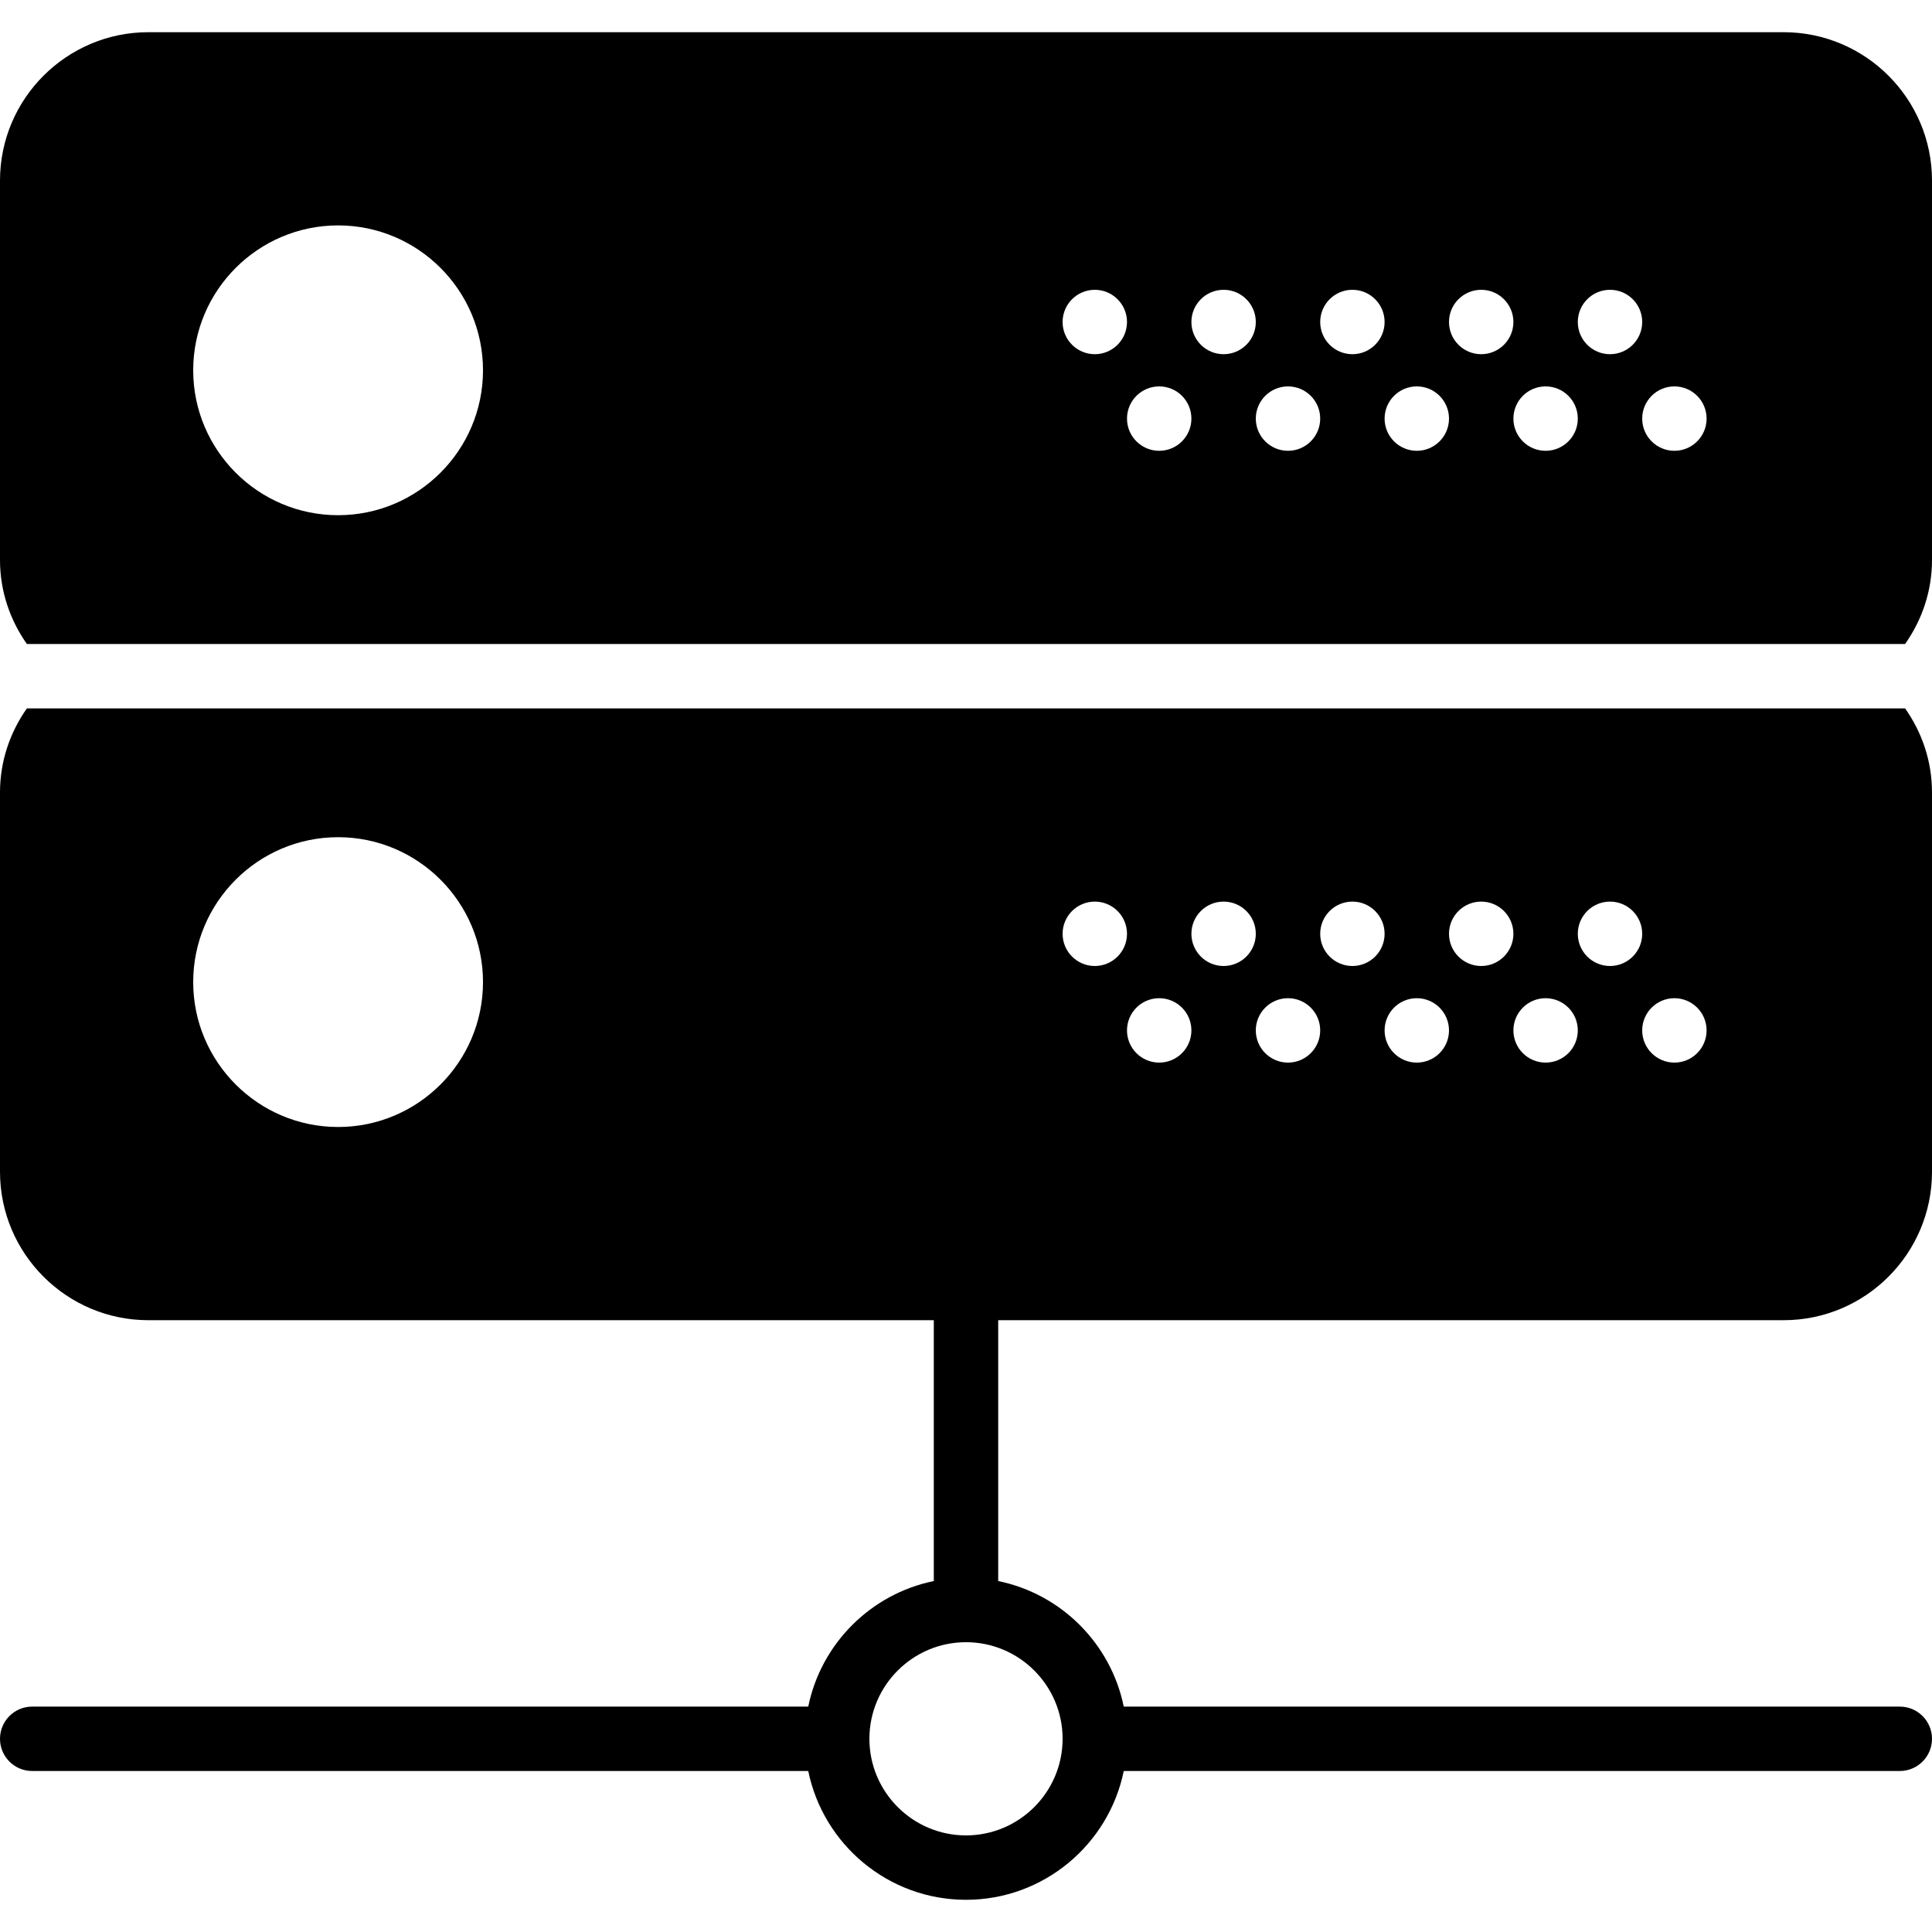
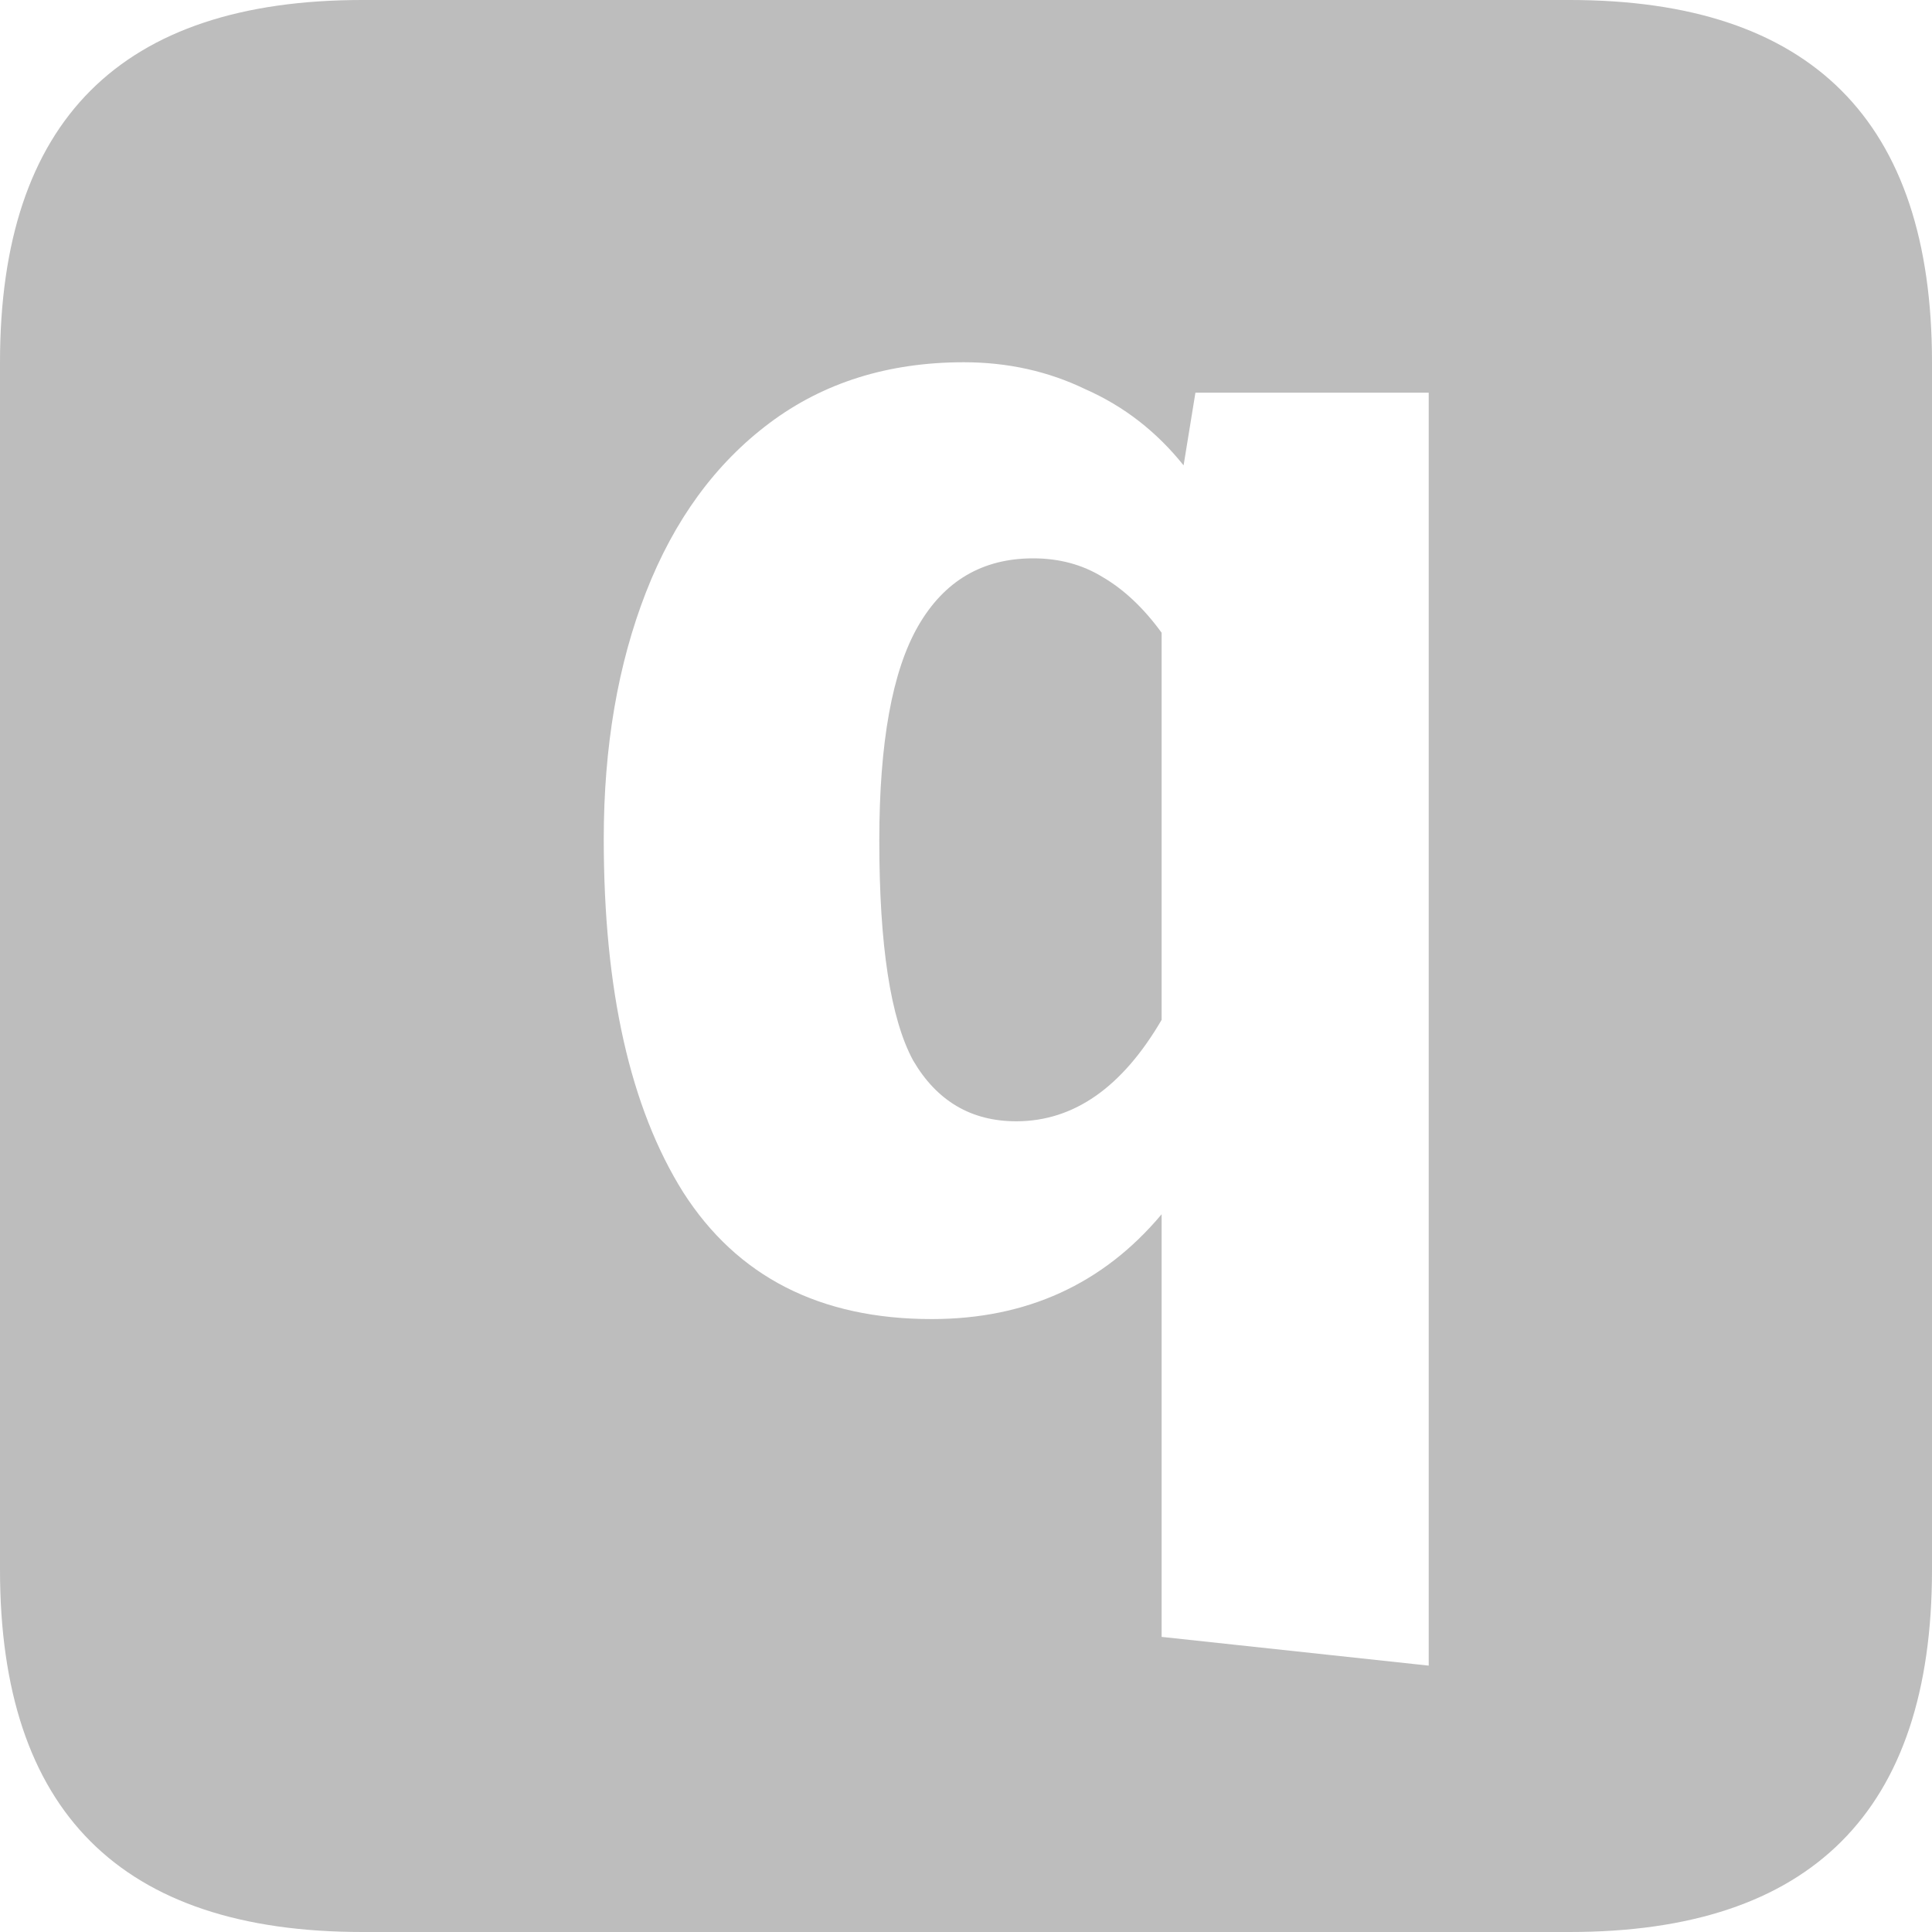
- <svg xmlns="http://www.w3.org/2000/svg" version="1.1" id="Capa_1" x="0px" y="0px" viewBox="0 0 60 60" style="enable-background:new 0 0 60 60;" xml:space="preserve">
-   <g>
-     <path d="M0.835,22C0.314,22.74,0,23.635,0,24.608v11.783C0,38.933,2.067,41,4.608,41H29v8.101C27.044,49.5,25.5,51.044,25.101,53H1   c-0.552,0-1,0.447-1,1s0.448,1,1,1h24.101c0.465,2.279,2.484,4,4.899,4s4.434-1.721,4.899-4H59c0.552,0,1-0.447,1-1s-0.448-1-1-1   H34.899C34.5,51.044,32.956,49.5,31,49.101V41h24.392C57.933,41,60,38.933,60,36.392V24.608c0-0.974-0.314-1.868-0.835-2.608H0.835   z M10.5,35C8.019,35,6,32.981,6,30.5S8.019,26,10.5,26s4.5,2.019,4.5,4.5S12.981,35,10.5,35z M33,54c0,1.654-1.346,3-3,3   s-3-1.346-3-3s1.346-3,3-3S33,52.346,33,54z M34,30c-0.552,0-1-0.448-1-1s0.448-1,1-1s1,0.448,1,1S34.552,30,34,30z M36,33   c-0.552,0-1-0.448-1-1s0.448-1,1-1s1,0.448,1,1S36.552,33,36,33z M38,30c-0.552,0-1-0.448-1-1s0.448-1,1-1s1,0.448,1,1   S38.552,30,38,30z M40,33c-0.552,0-1-0.448-1-1s0.448-1,1-1s1,0.448,1,1S40.552,33,40,33z M42,30c-0.552,0-1-0.448-1-1s0.448-1,1-1   s1,0.448,1,1S42.552,30,42,30z M44,33c-0.552,0-1-0.448-1-1s0.448-1,1-1s1,0.448,1,1S44.552,33,44,33z M46,30c-0.552,0-1-0.448-1-1   s0.448-1,1-1s1,0.448,1,1S46.552,30,46,30z M48,33c-0.552,0-1-0.448-1-1s0.448-1,1-1s1,0.448,1,1S48.552,33,48,33z M50,30   c-0.552,0-1-0.448-1-1s0.448-1,1-1s1,0.448,1,1S50.552,30,50,30z M52,33c-0.552,0-1-0.448-1-1s0.448-1,1-1s1,0.448,1,1   S52.552,33,52,33z" />
-     <path d="M55.392,1H4.608C2.067,1,0,3.067,0,5.608v11.783C0,18.365,0.314,19.26,0.835,20h58.329C59.686,19.26,60,18.365,60,17.392   V5.608C60,3.067,57.933,1,55.392,1z M10.5,16C8.019,16,6,13.981,6,11.5S8.019,7,10.5,7S15,9.019,15,11.5S12.981,16,10.5,16z M34,11   c-0.552,0-1-0.448-1-1s0.448-1,1-1s1,0.448,1,1S34.552,11,34,11z M36,14c-0.552,0-1-0.448-1-1s0.448-1,1-1s1,0.448,1,1   S36.552,14,36,14z M38,11c-0.552,0-1-0.448-1-1s0.448-1,1-1s1,0.448,1,1S38.552,11,38,11z M40,14c-0.552,0-1-0.448-1-1s0.448-1,1-1   s1,0.448,1,1S40.552,14,40,14z M42,11c-0.552,0-1-0.448-1-1s0.448-1,1-1s1,0.448,1,1S42.552,11,42,11z M44,14c-0.552,0-1-0.448-1-1   s0.448-1,1-1s1,0.448,1,1S44.552,14,44,14z M46,11c-0.552,0-1-0.448-1-1s0.448-1,1-1s1,0.448,1,1S46.552,11,46,11z M48,14   c-0.552,0-1-0.448-1-1s0.448-1,1-1s1,0.448,1,1S48.552,14,48,14z M50,11c-0.552,0-1-0.448-1-1s0.448-1,1-1s1,0.448,1,1   S50.552,11,50,11z M52,14c-0.552,0-1-0.448-1-1s0.448-1,1-1s1,0.448,1,1S52.552,14,52,14z" />
-   </g>
-   <g>
- </g>
-   <g>
- </g>
-   <g>
- </g>
-   <g>
- </g>
-   <g>
- </g>
-   <g>
- </g>
-   <g>
- </g>
-   <g>
- </g>
-   <g>
- </g>
-   <g>
- </g>
-   <g>
- </g>
-   <g>
- </g>
-   <g>
- </g>
-   <g>
- </g>
-   <g>
- </g>
+ <svg xmlns="http://www.w3.org/2000/svg" width="16" height="16" viewBox="0 0 16 16" fill="none">
+   <path fill-rule="evenodd" clip-rule="evenodd" d="M13 0H3C1 0 0 1 0 3V13C0 15 1 16 3 16H13C15 16 16 15 16 13V3C16 1 15 0 13 0ZM8.99 3.224C8.682 3.075 8.346 3 7.982 3C7.357 3 6.82 3.168 6.372 3.504C5.924 3.84 5.583 4.307 5.35 4.904C5.117 5.501 5 6.183 5 6.948C5 8.199 5.219 9.174 5.658 9.874C6.106 10.574 6.792 10.924 7.716 10.924C8.5 10.924 9.135 10.635 9.62 10.056V13.556L11.832 13.794V3.252H9.9L9.802 3.854C9.578 3.574 9.307 3.364 8.99 3.224ZM7.604 5.184C7.819 4.811 8.136 4.624 8.556 4.624C8.771 4.624 8.962 4.675 9.13 4.778C9.307 4.881 9.471 5.035 9.62 5.24V8.446C9.293 9.006 8.892 9.286 8.416 9.286C8.043 9.286 7.758 9.118 7.562 8.782C7.375 8.437 7.282 7.83 7.282 6.962C7.282 6.15 7.389 5.557 7.604 5.184Z" fill="#BDBDBD" />
</svg>
